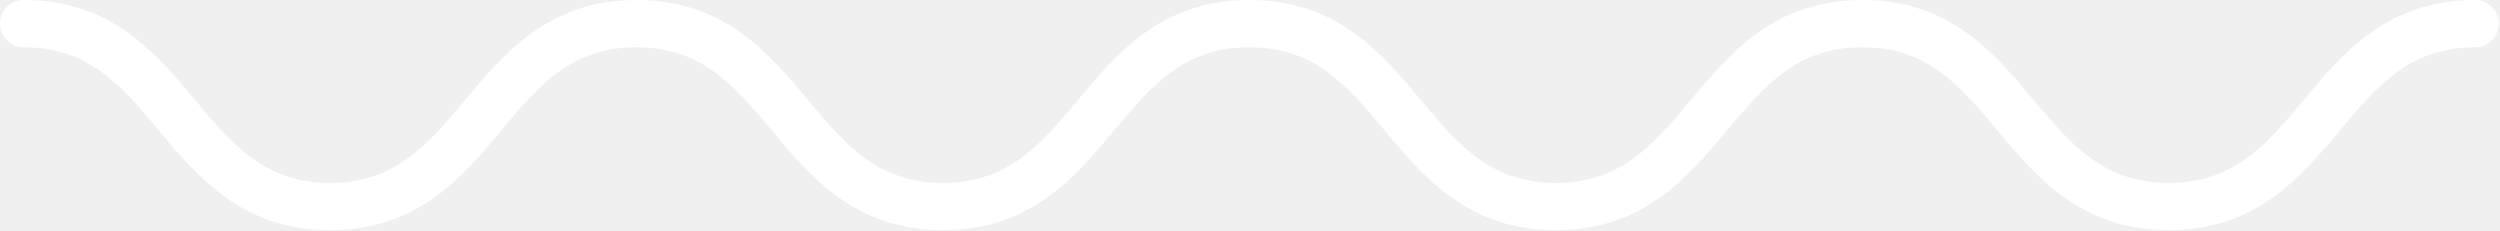
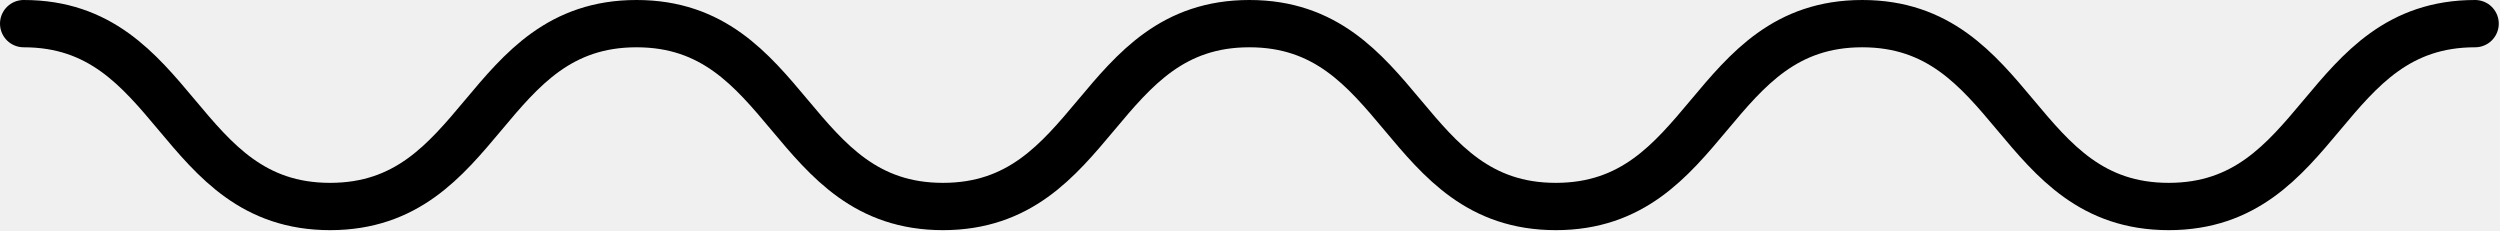
<svg xmlns="http://www.w3.org/2000/svg" width="1586px" height="146px" viewBox="0 0 1586 146" version="1.1">
  <defs>
    </defs>
  <g id="Logo" stroke="none" stroke-width="1" fill="none" fill-rule="evenodd" stroke-linecap="round">
-     <path d="M15,15 C112.201,15 112.201,131 209.401,131 C306.601,131 306.601,15 403.802,15 C501,15 501,131 598.199,131 C695.398,131 695.398,15 792.598,15 C889.798,15 889.798,131 987,131 C1084.199,131 1084.199,15 1181.399,15 C1278.604,15 1278.604,131 1375.808,131 C1473.013,131 1473.013,15 1570.217,15" id="squiggle" stroke="#ffffff" stroke-width="30" />
+     <path d="M15,15 C112.201,15 112.201,131 209.401,131 C306.601,131 306.601,15 403.802,15 C501,15 501,131 598.199,131 C695.398,131 695.398,15 792.598,15 C889.798,15 889.798,131 987,131 C1084.199,131 1084.199,15 1181.399,15 C1278.604,15 1278.604,131 1375.808,131 C1473.013,131 1473.013,15 1570.217,15" id="squiggle" stroke="black" stroke-width="30" />
  </g>
</svg>
